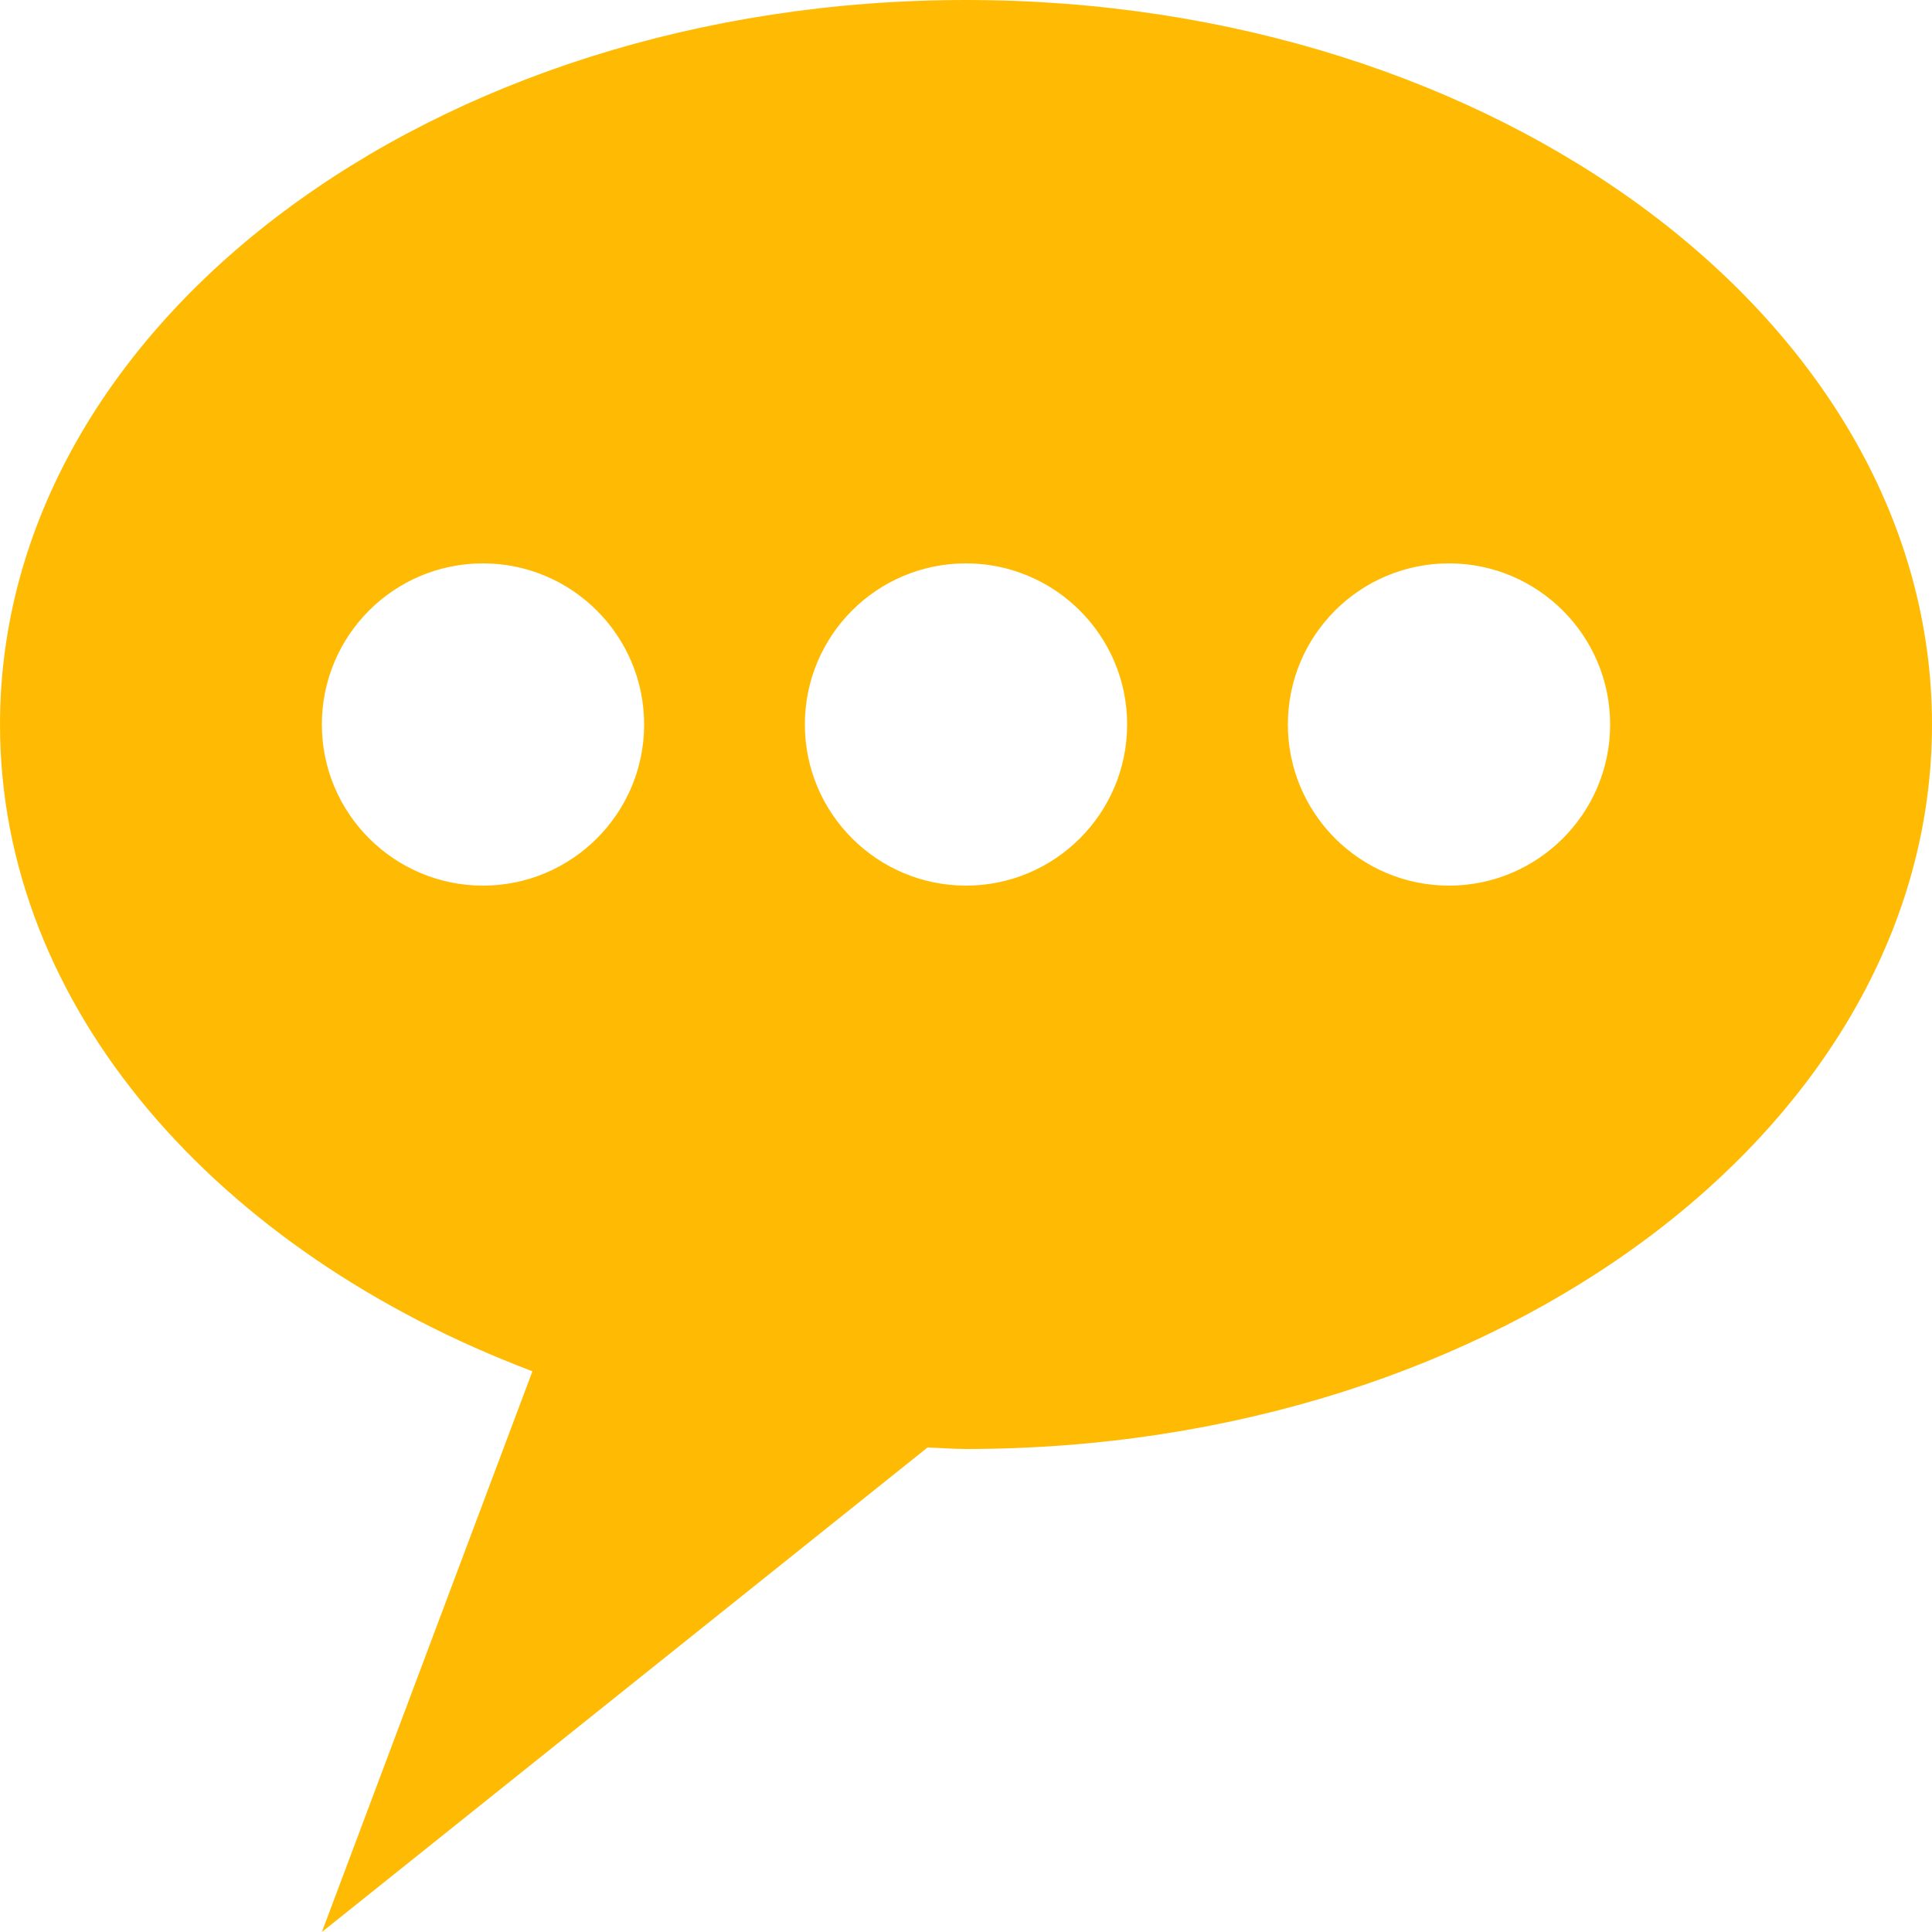
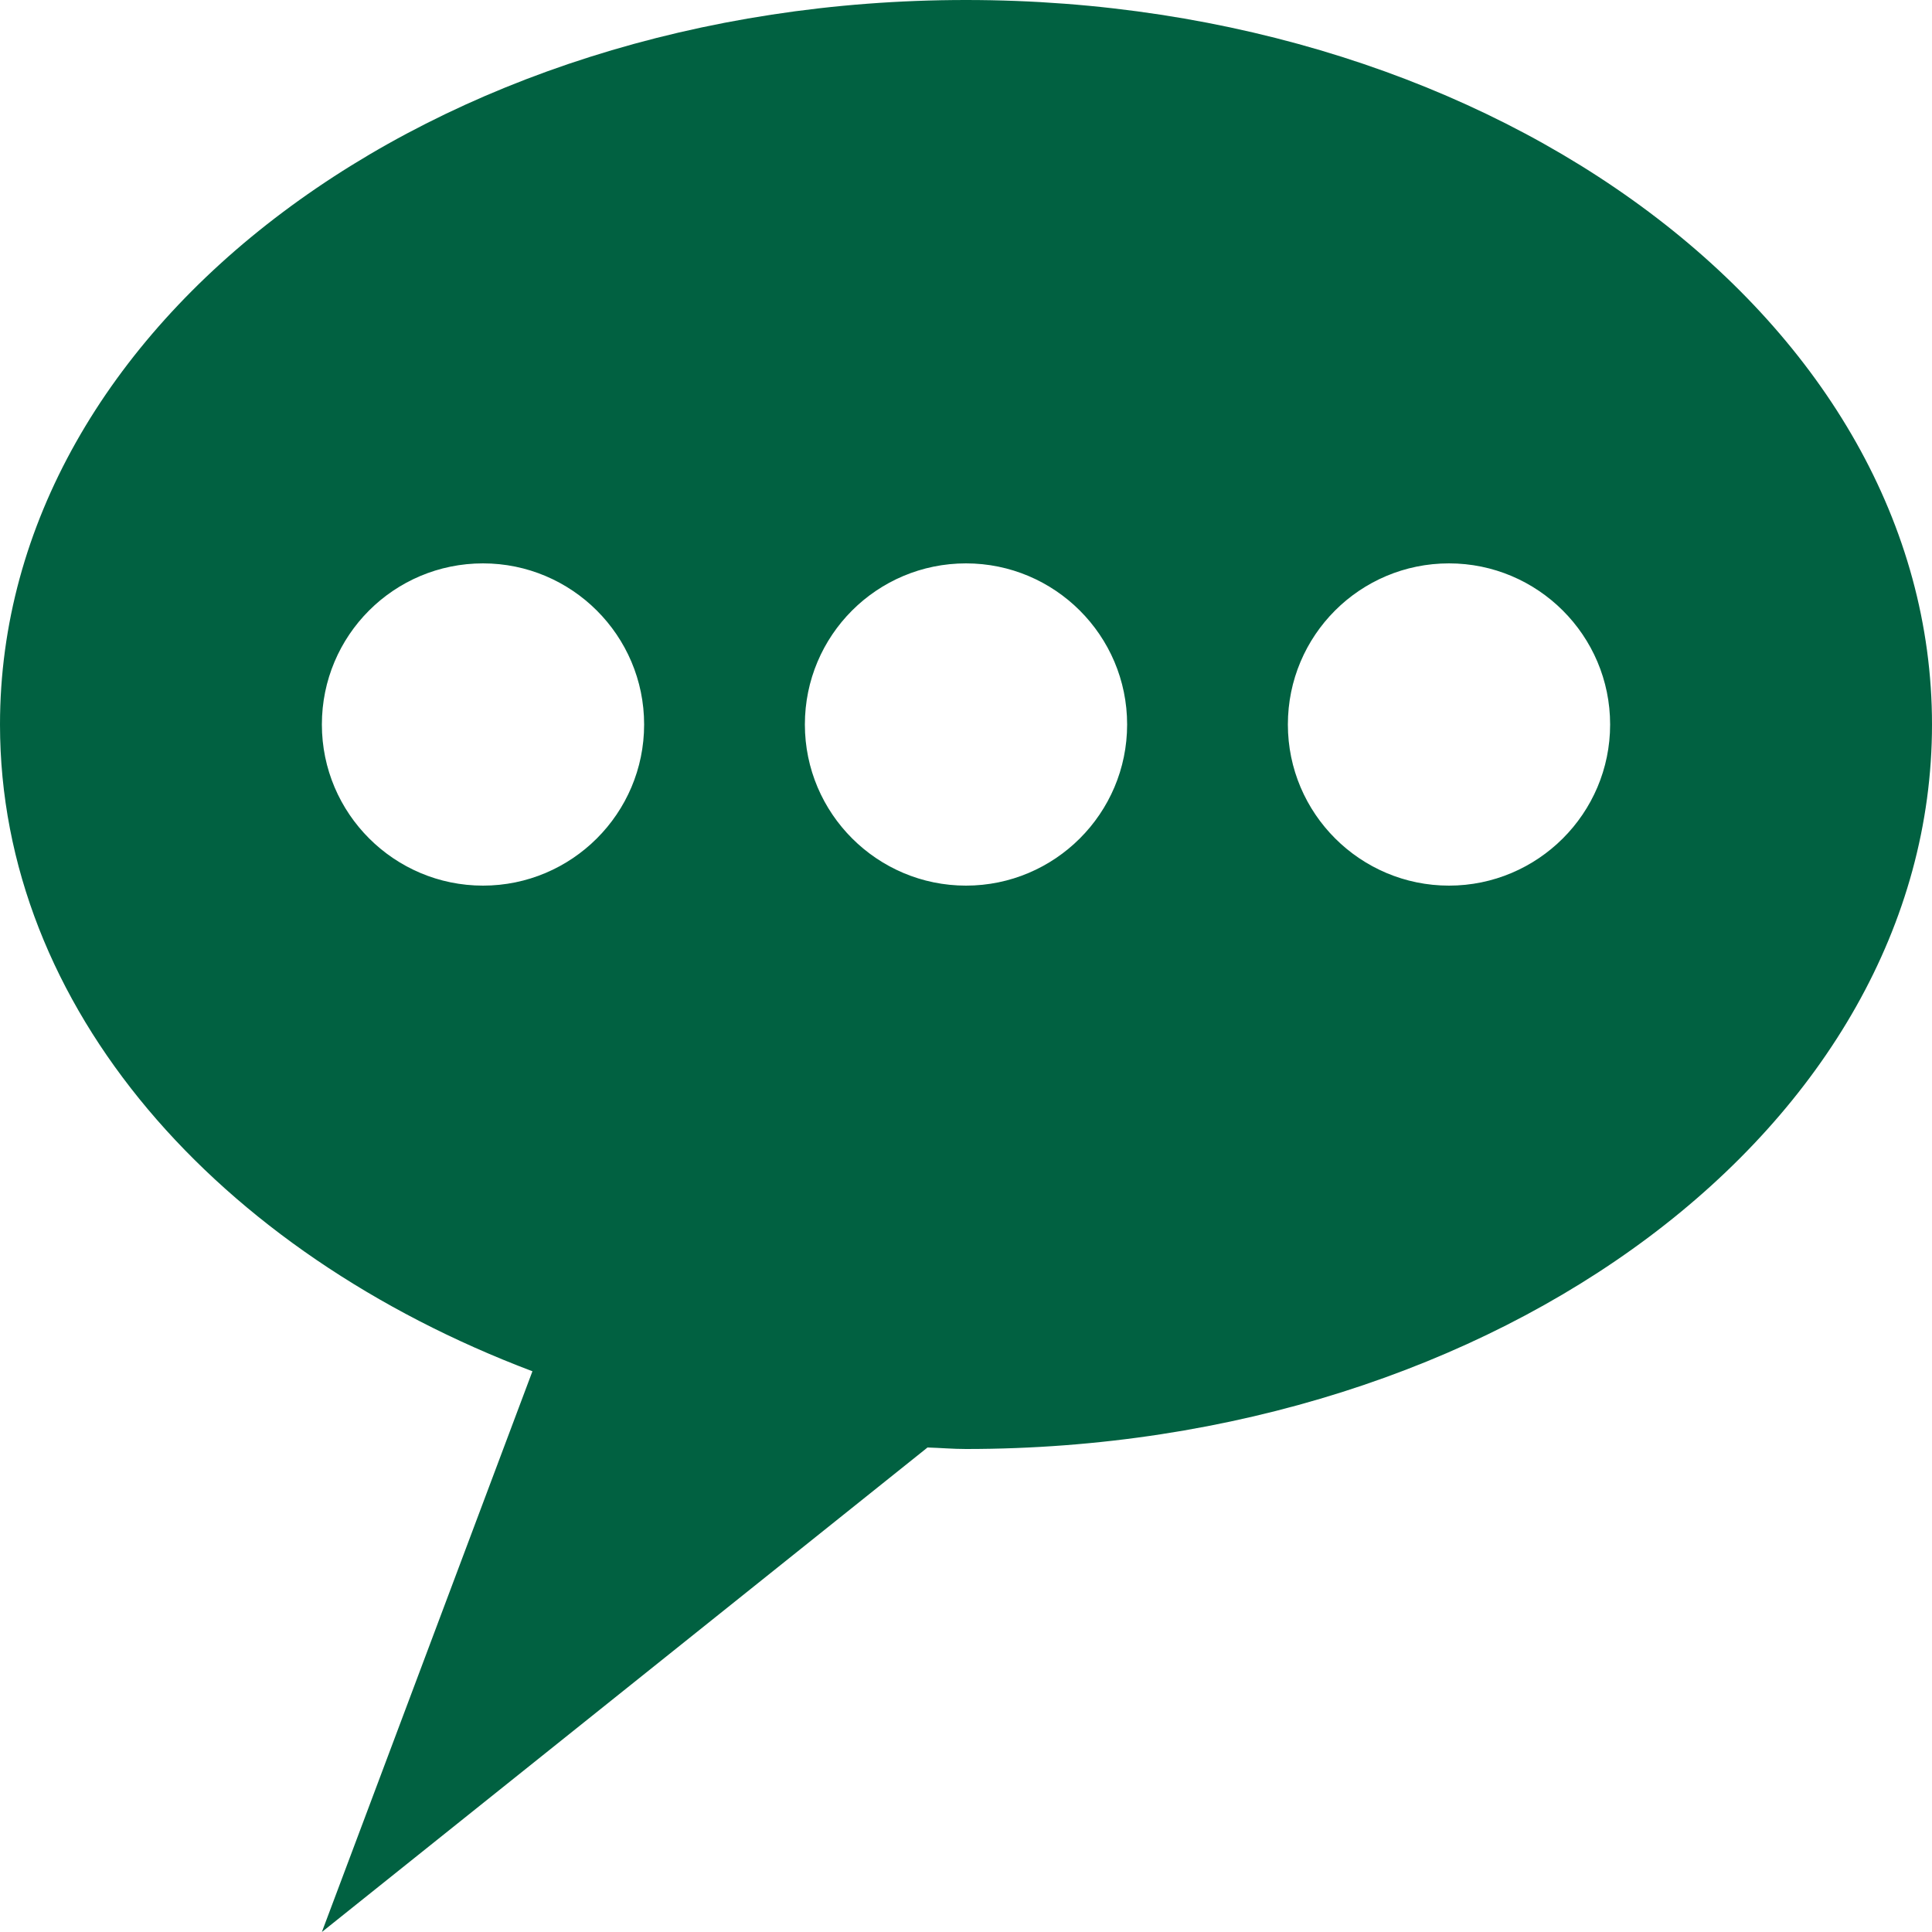
- <svg xmlns="http://www.w3.org/2000/svg" fill="#ffbb04" height="800px" width="800px" version="1.1" id="Layer_1" viewBox="0 0 512 512" enable-background="new 0 0 512 512" xml:space="preserve">
+ <svg xmlns="http://www.w3.org/2000/svg" fill="#016141" height="800px" width="800px" version="1.1" id="Layer_1" viewBox="0 0 512 512" enable-background="new 0 0 512 512" xml:space="preserve">
  <path d="M256,0C114.6,0,0,85.9,0,192c0,75,57.5,139.8,141.1,171.4L85.3,512l160.5-128.4c3.4,0.1,6.7,0.4,10.2,0.4  c141.4,0,256-85.9,256-192C512,85.9,397.4,0,256,0z M128,234.7c-23.5,0-42.7-19.1-42.7-42.7s19.1-42.7,42.7-42.7  c23.5,0,42.7,19.1,42.7,42.7S151.5,234.7,128,234.7z M256,234.7c-23.5,0-42.7-19.1-42.7-42.7s19.1-42.7,42.7-42.7  c23.5,0,42.7,19.1,42.7,42.7S279.5,234.7,256,234.7z M384,234.7c-23.5,0-42.7-19.1-42.7-42.7s19.1-42.7,42.7-42.7  c23.5,0,42.7,19.1,42.7,42.7S407.5,234.7,384,234.7z" />
</svg>
